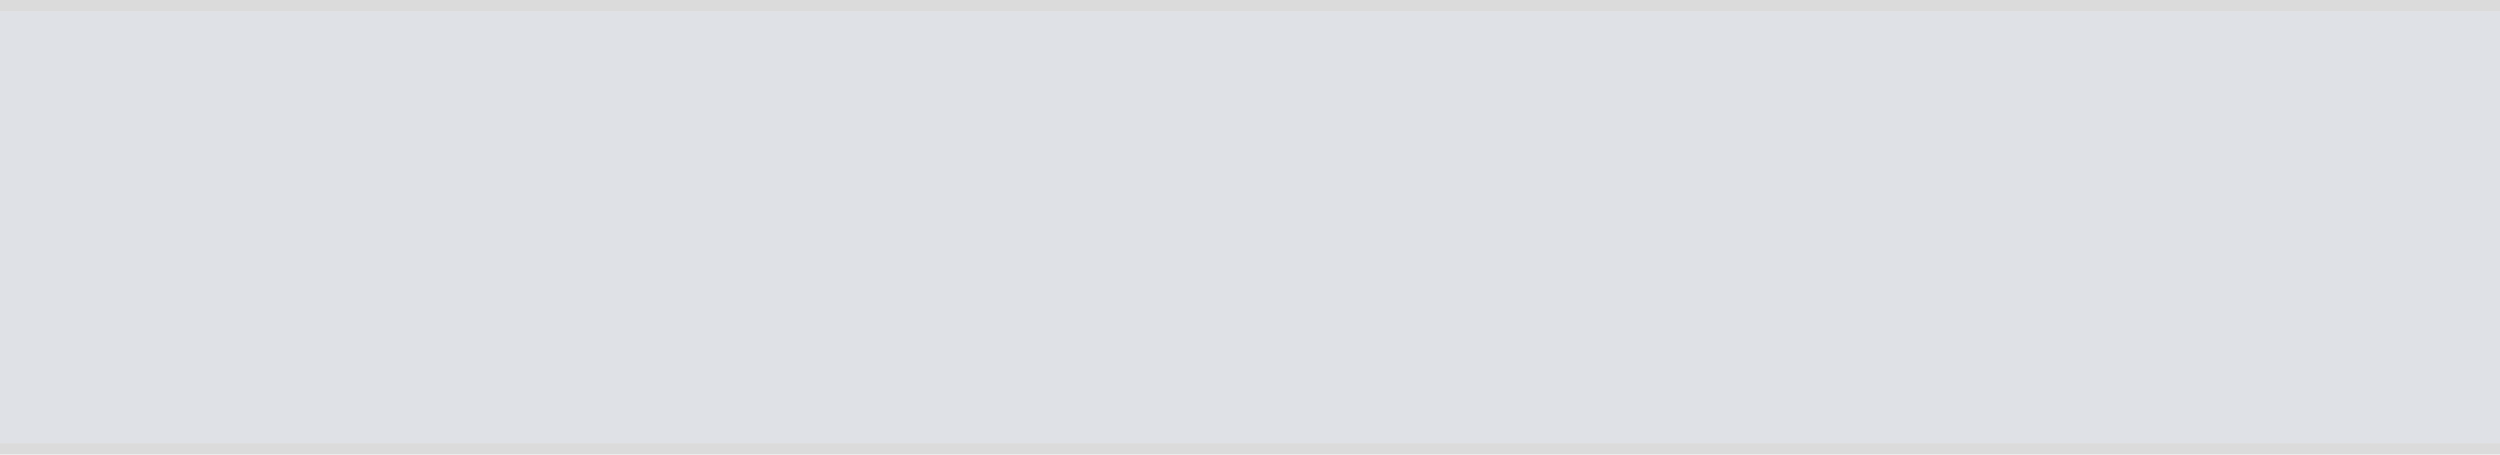
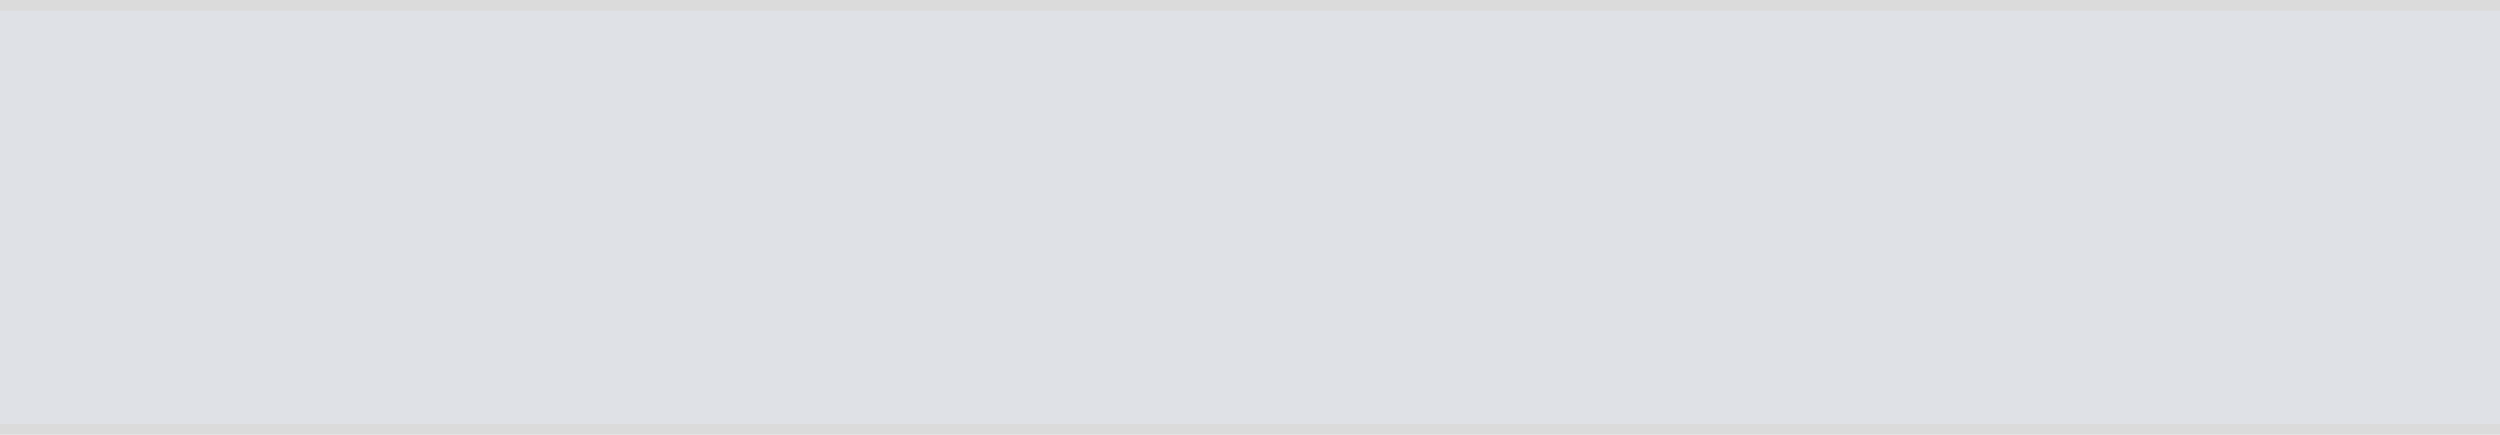
- <svg xmlns="http://www.w3.org/2000/svg" version="1.1" width="220px" height="40px">
-   <g transform="matrix(1 0 0 1 -831 0 )">
-     <path d="M 831 1  L 1051 1  L 1051 39  L 831 39  L 831 1  Z " fill-rule="nonzero" fill="#dfe1e6" stroke="none" />
-     <path d="M 831 0.5  L 1051 0.5  M 1051 39.5  L 831 39.5  " stroke-width="1" stroke="#999999" fill="none" stroke-opacity="0.349" />
+ <svg xmlns="http://www.w3.org/2000/svg" version="1.1" width="230px" height="40px">
+   <g transform="matrix(1 0 0 1 -40 0 )">
+     <path d="M 40 1  L 270 1  L 270 39  L 40 39  L 40 1  Z " fill-rule="nonzero" fill="#dfe1e6" stroke="none" />
+     <path d="M 40 0.5  L 270 0.5  M 270 39.5  L 40 39.5  " stroke-width="1" stroke="#999999" fill="none" stroke-opacity="0.349" />
  </g>
</svg>
